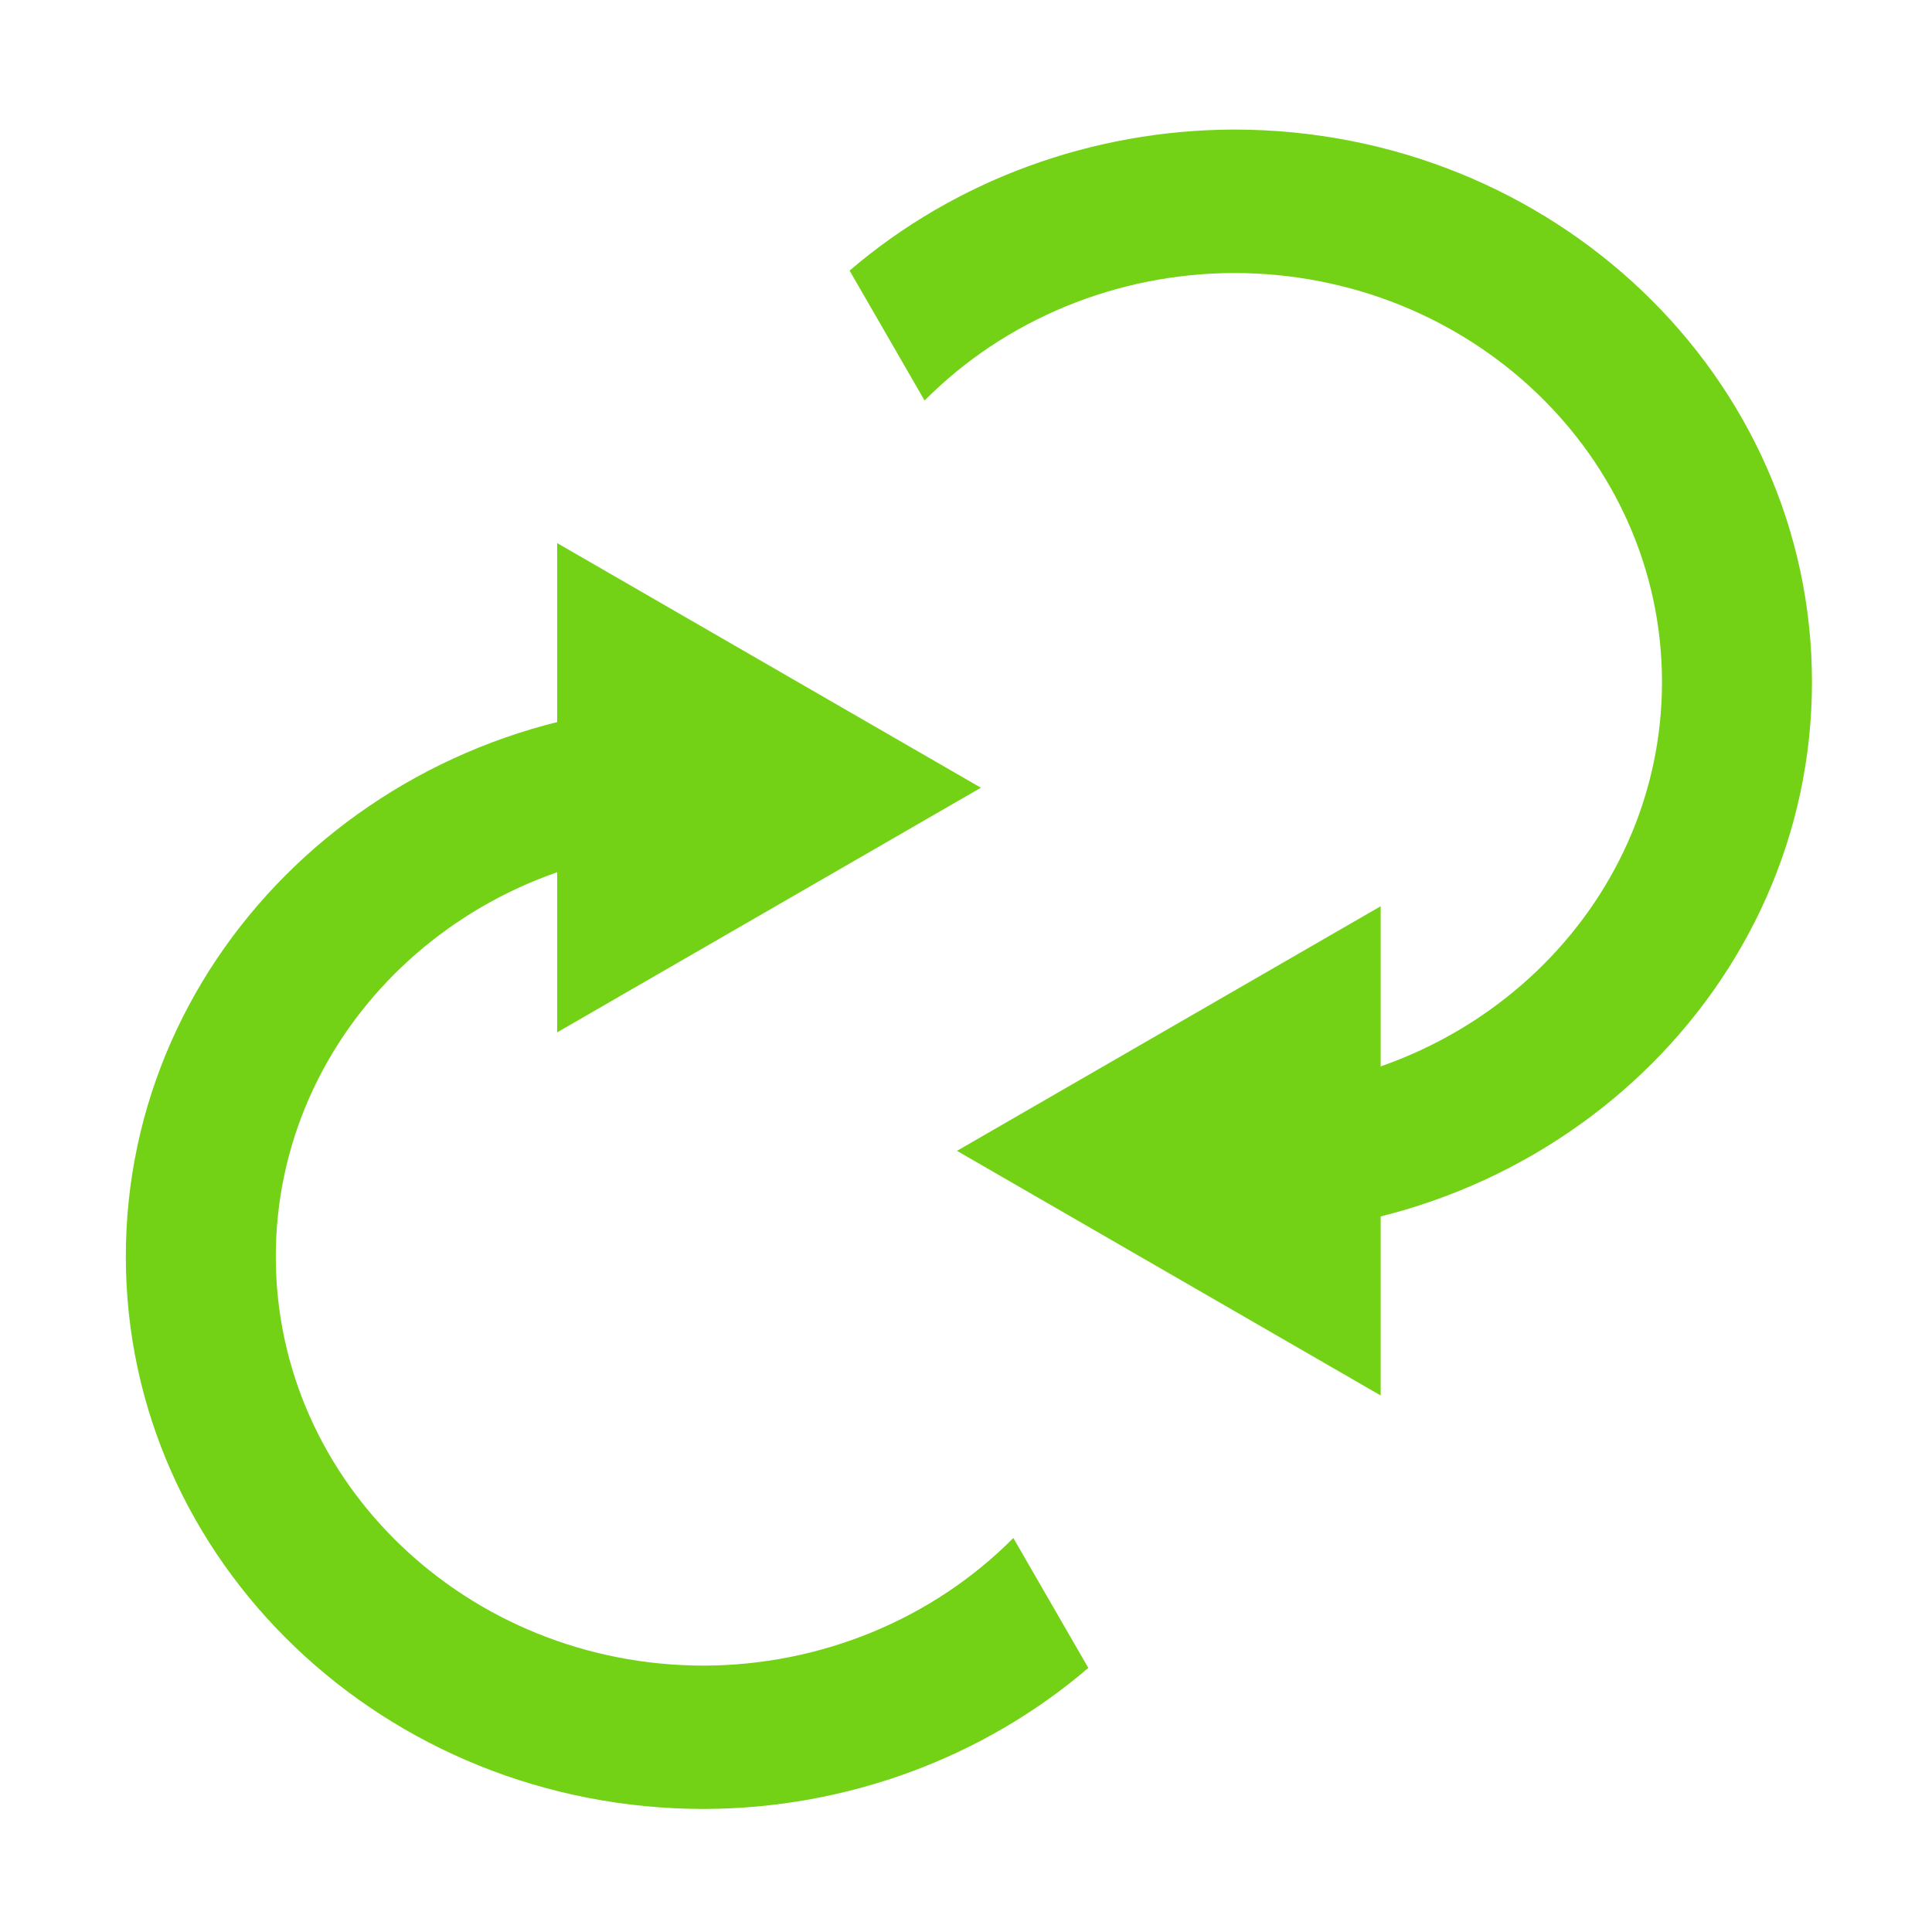
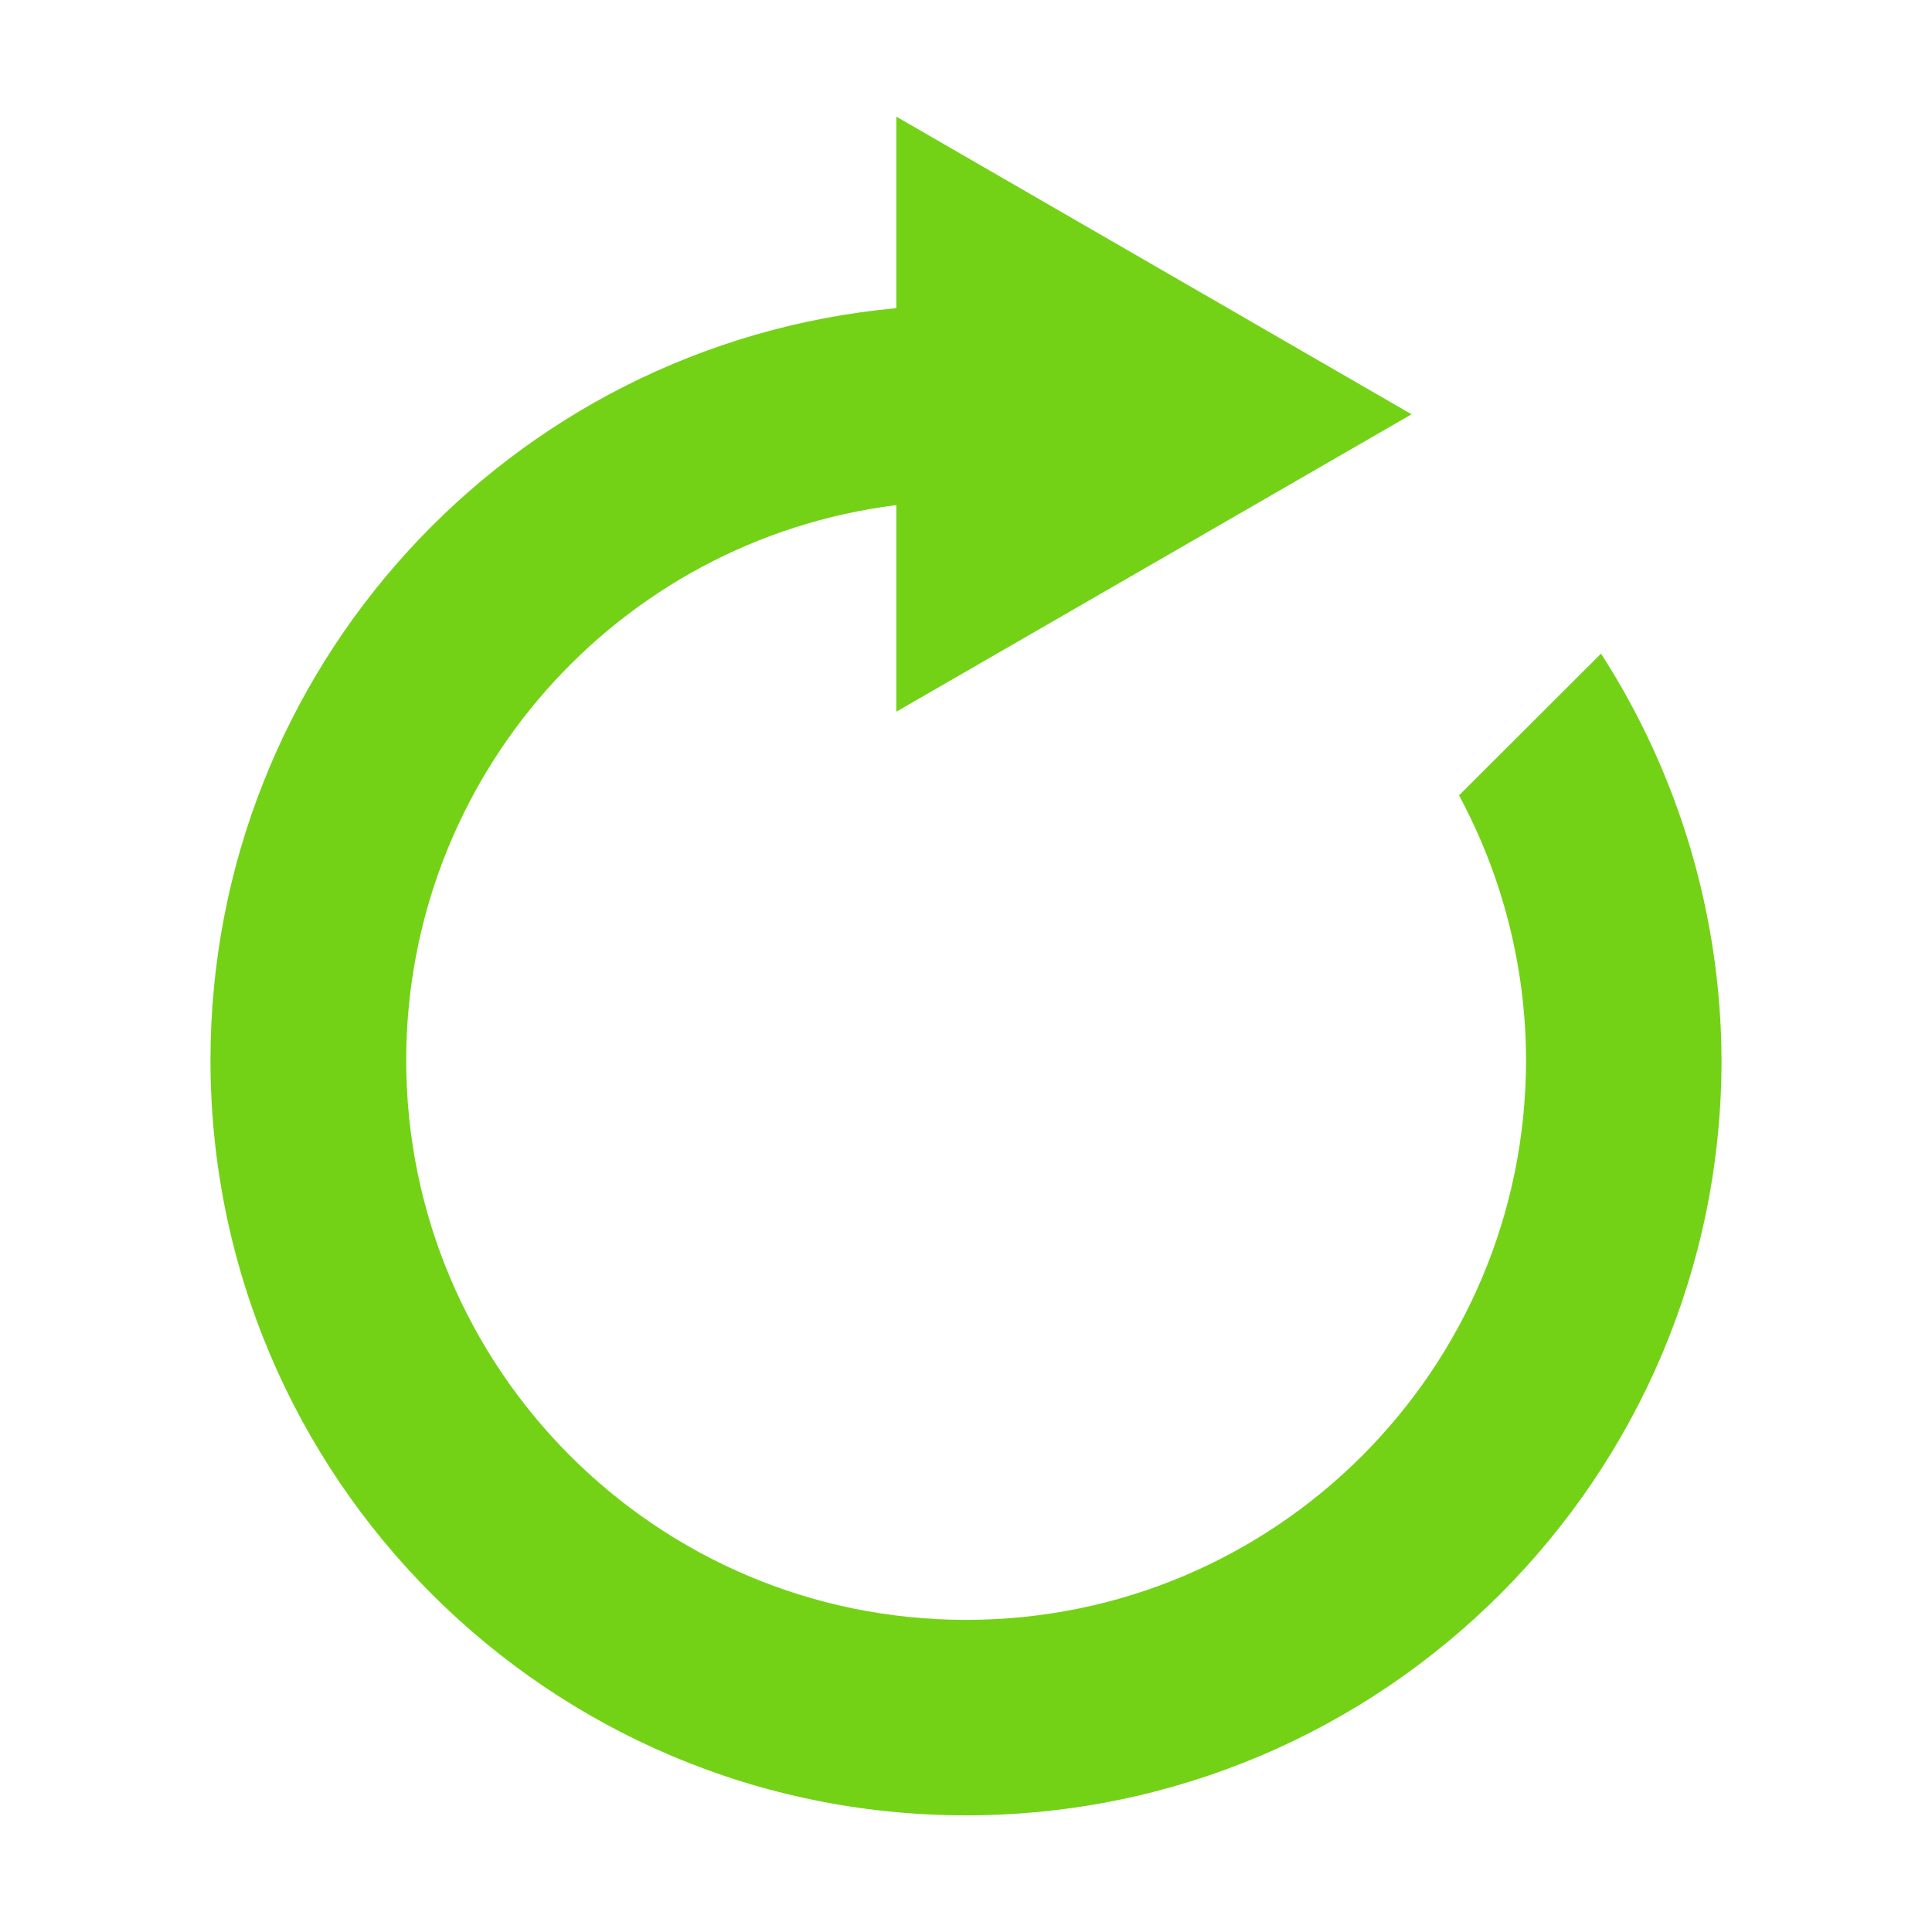
<svg xmlns="http://www.w3.org/2000/svg" version="1" viewBox="0 0 16 16" enable-background="new 0 0 48 48" id="svg12" width="16" height="16">
  <defs id="defs16">
    </defs>
-   <path style="opacity:1;fill:#73d216;fill-opacity:1;stroke:none;stroke-width:1.198;stroke-miterlimit:4;stroke-dasharray:none" d="M 10.219,1.073 A 4.788,4.575 0 0 0 7.036,2.241 L 7.657,3.317 A 3.546,3.389 0 0 1 10.219,2.261 3.546,3.389 0 0 1 13.764,5.647 3.546,3.389 0 0 1 10.219,9.036 V 10.223 A 4.788,4.575 0 0 0 15.006,5.647 4.788,4.575 0 0 0 10.219,1.073 Z" id="path815" />
-   <path style="opacity:1;fill:#73d216;fill-opacity:1;fill-rule:nonzero;stroke:none;stroke-width:1.741;stroke-linecap:square;stroke-linejoin:miter;stroke-miterlimit:4;stroke-dasharray:none;stroke-opacity:1;paint-order:markers fill stroke" id="path817" d="m -9.475,-0.689 -1.232,-2.134 -1.232,-2.134 2.464,0 2.464,-1e-7 -1.232,2.134 z" transform="matrix(0,0.8221744,-0.8221744,0,7.358668,17.32098)" />
-   <path id="path829" d="M 5.829,14.981 A 4.788,4.575 0 0 0 9.013,13.813 L 8.392,12.737 A 3.546,3.389 0 0 1 5.829,13.794 3.546,3.389 0 0 1 2.284,10.407 3.546,3.389 0 0 1 5.829,7.019 v -1.188 a 4.788,4.575 0 0 0 -4.787,4.576 4.788,4.575 0 0 0 4.787,4.574 z" style="opacity:1;fill:#73d216;fill-opacity:1;stroke:none;stroke-width:1.198;stroke-miterlimit:4;stroke-dasharray:none" />
-   <path transform="matrix(0,-0.8221744,0.8221744,0,8.689802,-1.266463)" d="m -9.475,-0.689 -1.232,-2.134 -1.232,-2.134 2.464,0 2.464,-1e-7 -1.232,2.134 z" id="path831" style="opacity:1;fill:#73d216;fill-opacity:1;fill-rule:nonzero;stroke:none;stroke-width:1.741;stroke-linecap:square;stroke-linejoin:miter;stroke-miterlimit:4;stroke-dasharray:none;stroke-opacity:1;paint-order:markers fill stroke" />
+   <path style="opacity:1;fill:#73d216;fill-opacity:1;fill-rule:nonzero;stroke:none;stroke-width:1.741;stroke-linecap:square;stroke-linejoin:miter;stroke-miterlimit:4;stroke-dasharray:none;stroke-opacity:1;paint-order:markers fill stroke" d="M 7.423,0.966 V 2.552 A 6.257,6.257 0 0 0 1.743,8.778 6.257,6.257 0 0 0 8.001,15.034 6.257,6.257 0 0 0 14.257,8.778 6.257,6.257 0 0 0 13.259,5.413 L 12.083,6.587 A 4.637,4.637 0 0 1 12.638,8.778 4.637,4.637 0 0 1 8.001,13.415 4.637,4.637 0 0 1 3.364,8.778 4.637,4.637 0 0 1 7.423,4.183 V 4.212 5.894 L 9.556,4.663 11.69,3.431 9.556,2.198 Z" id="path838" />
</svg>
